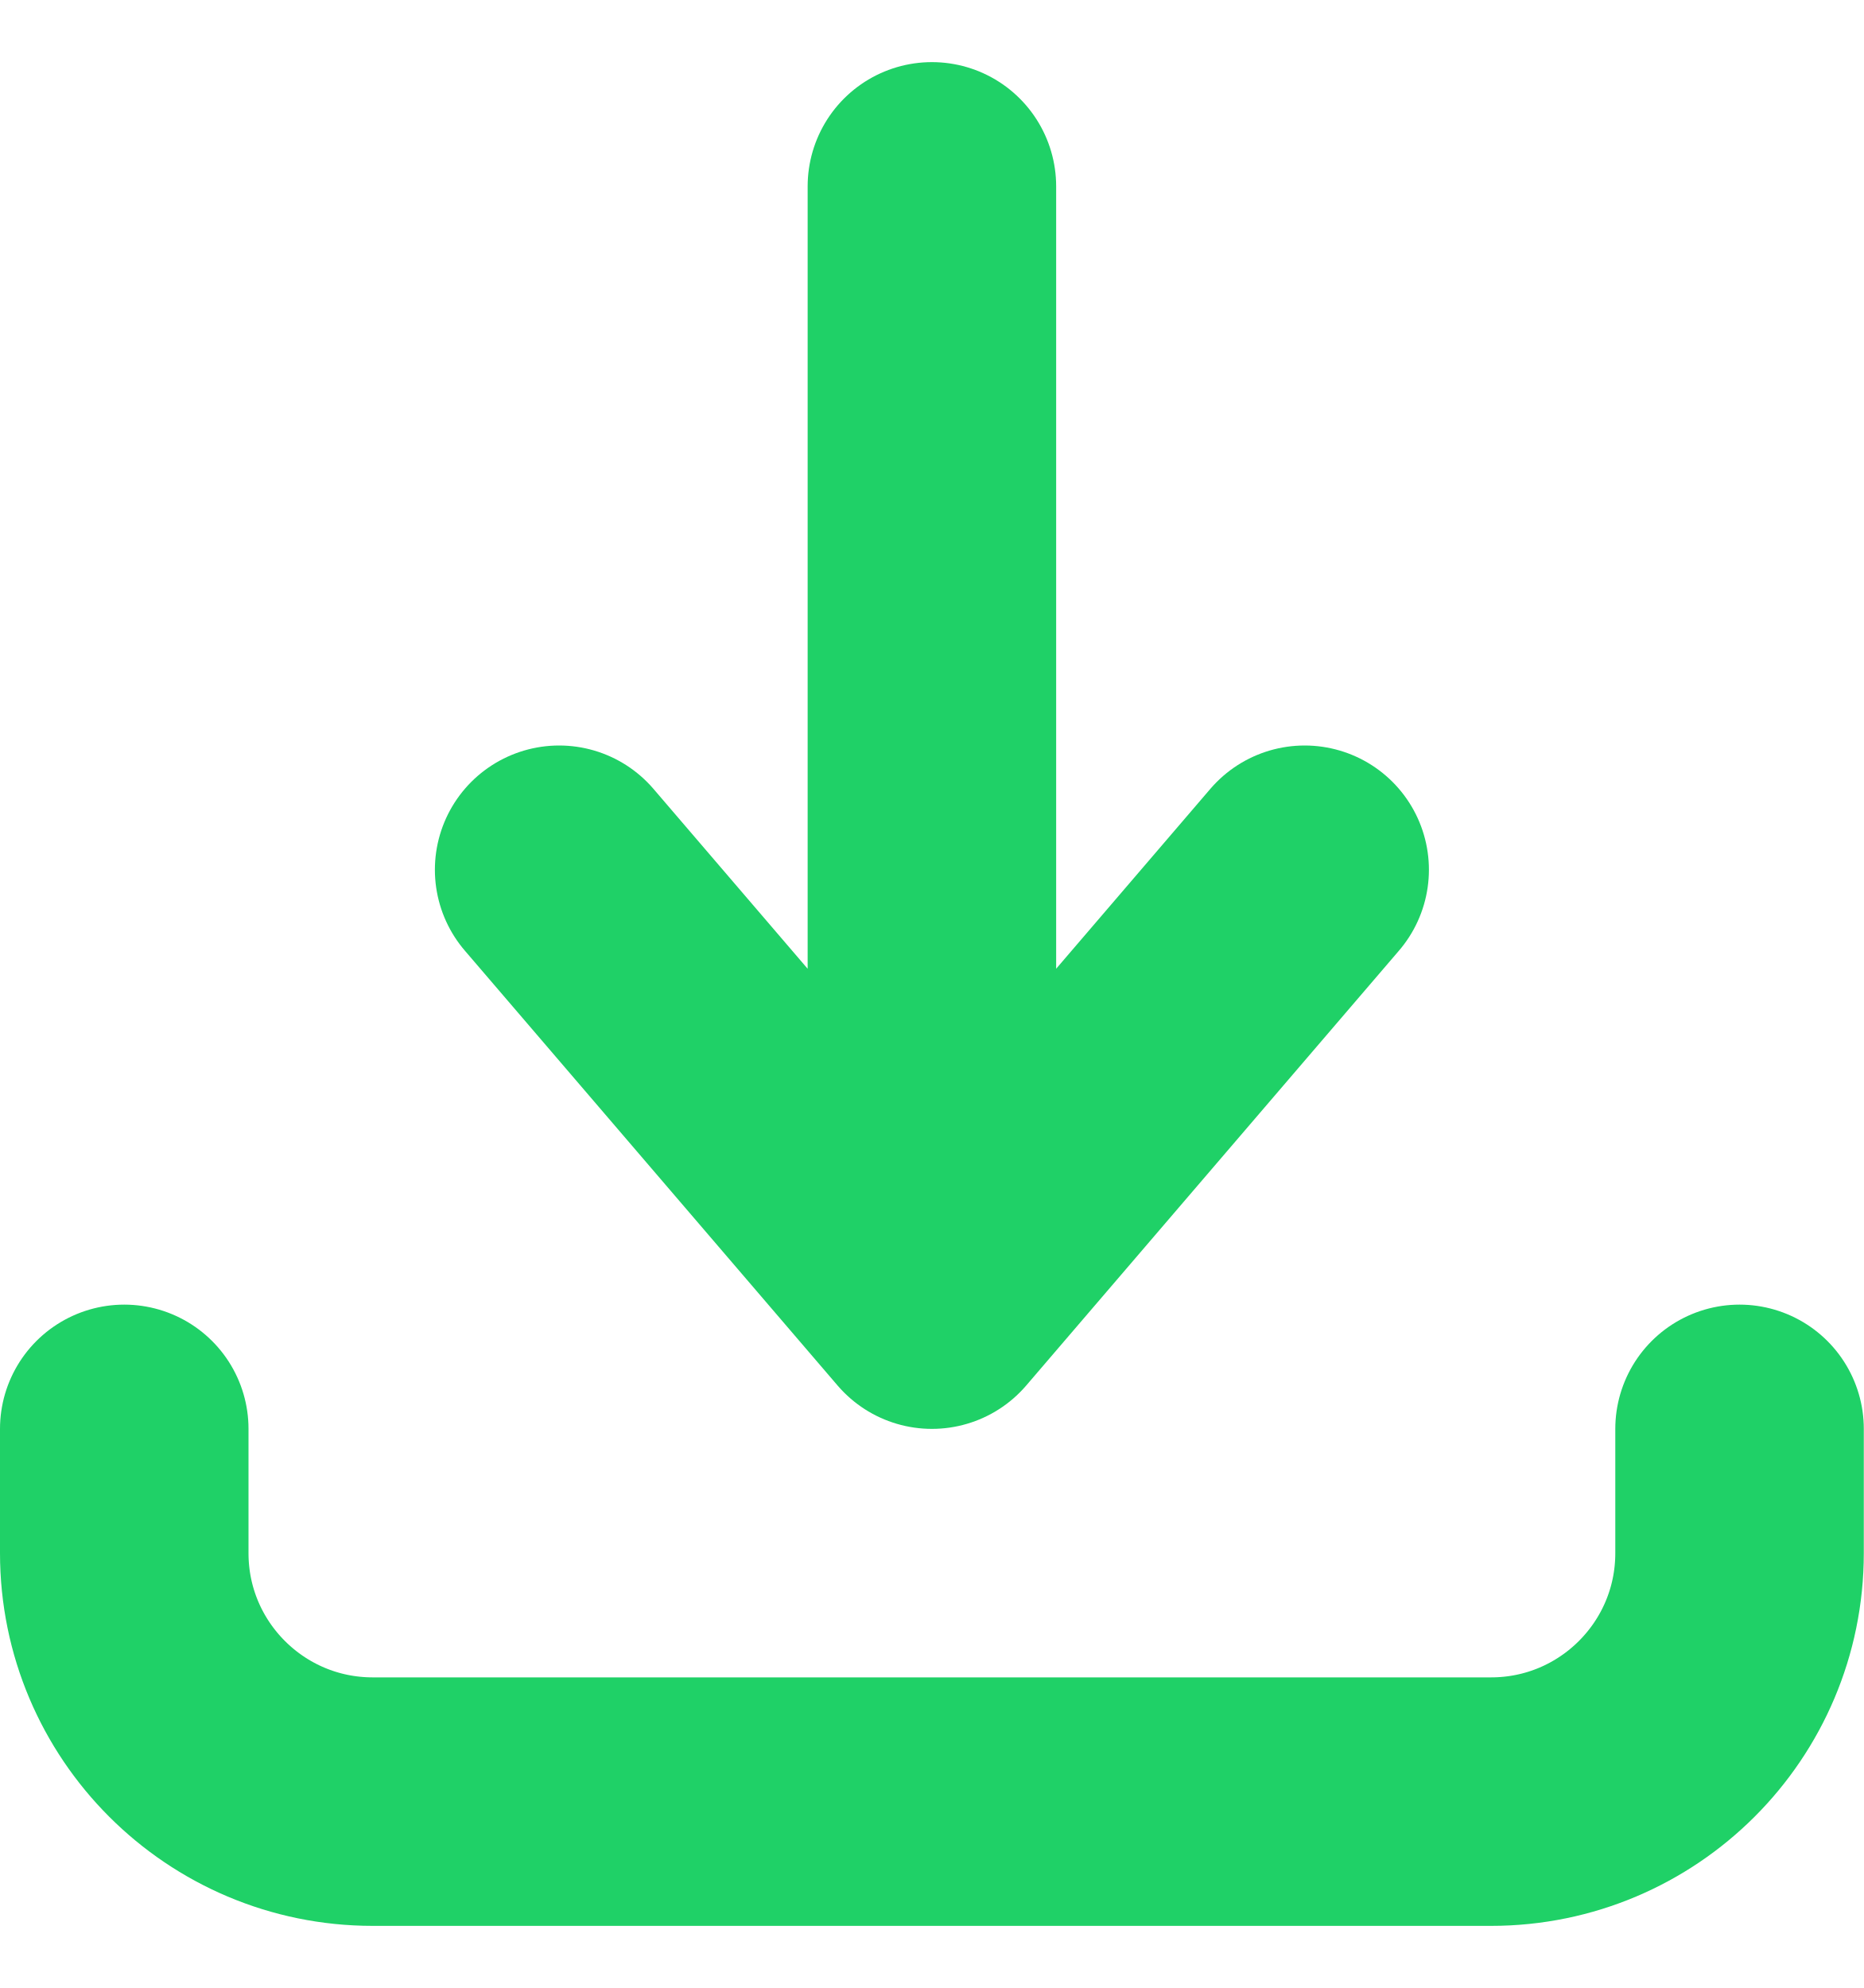
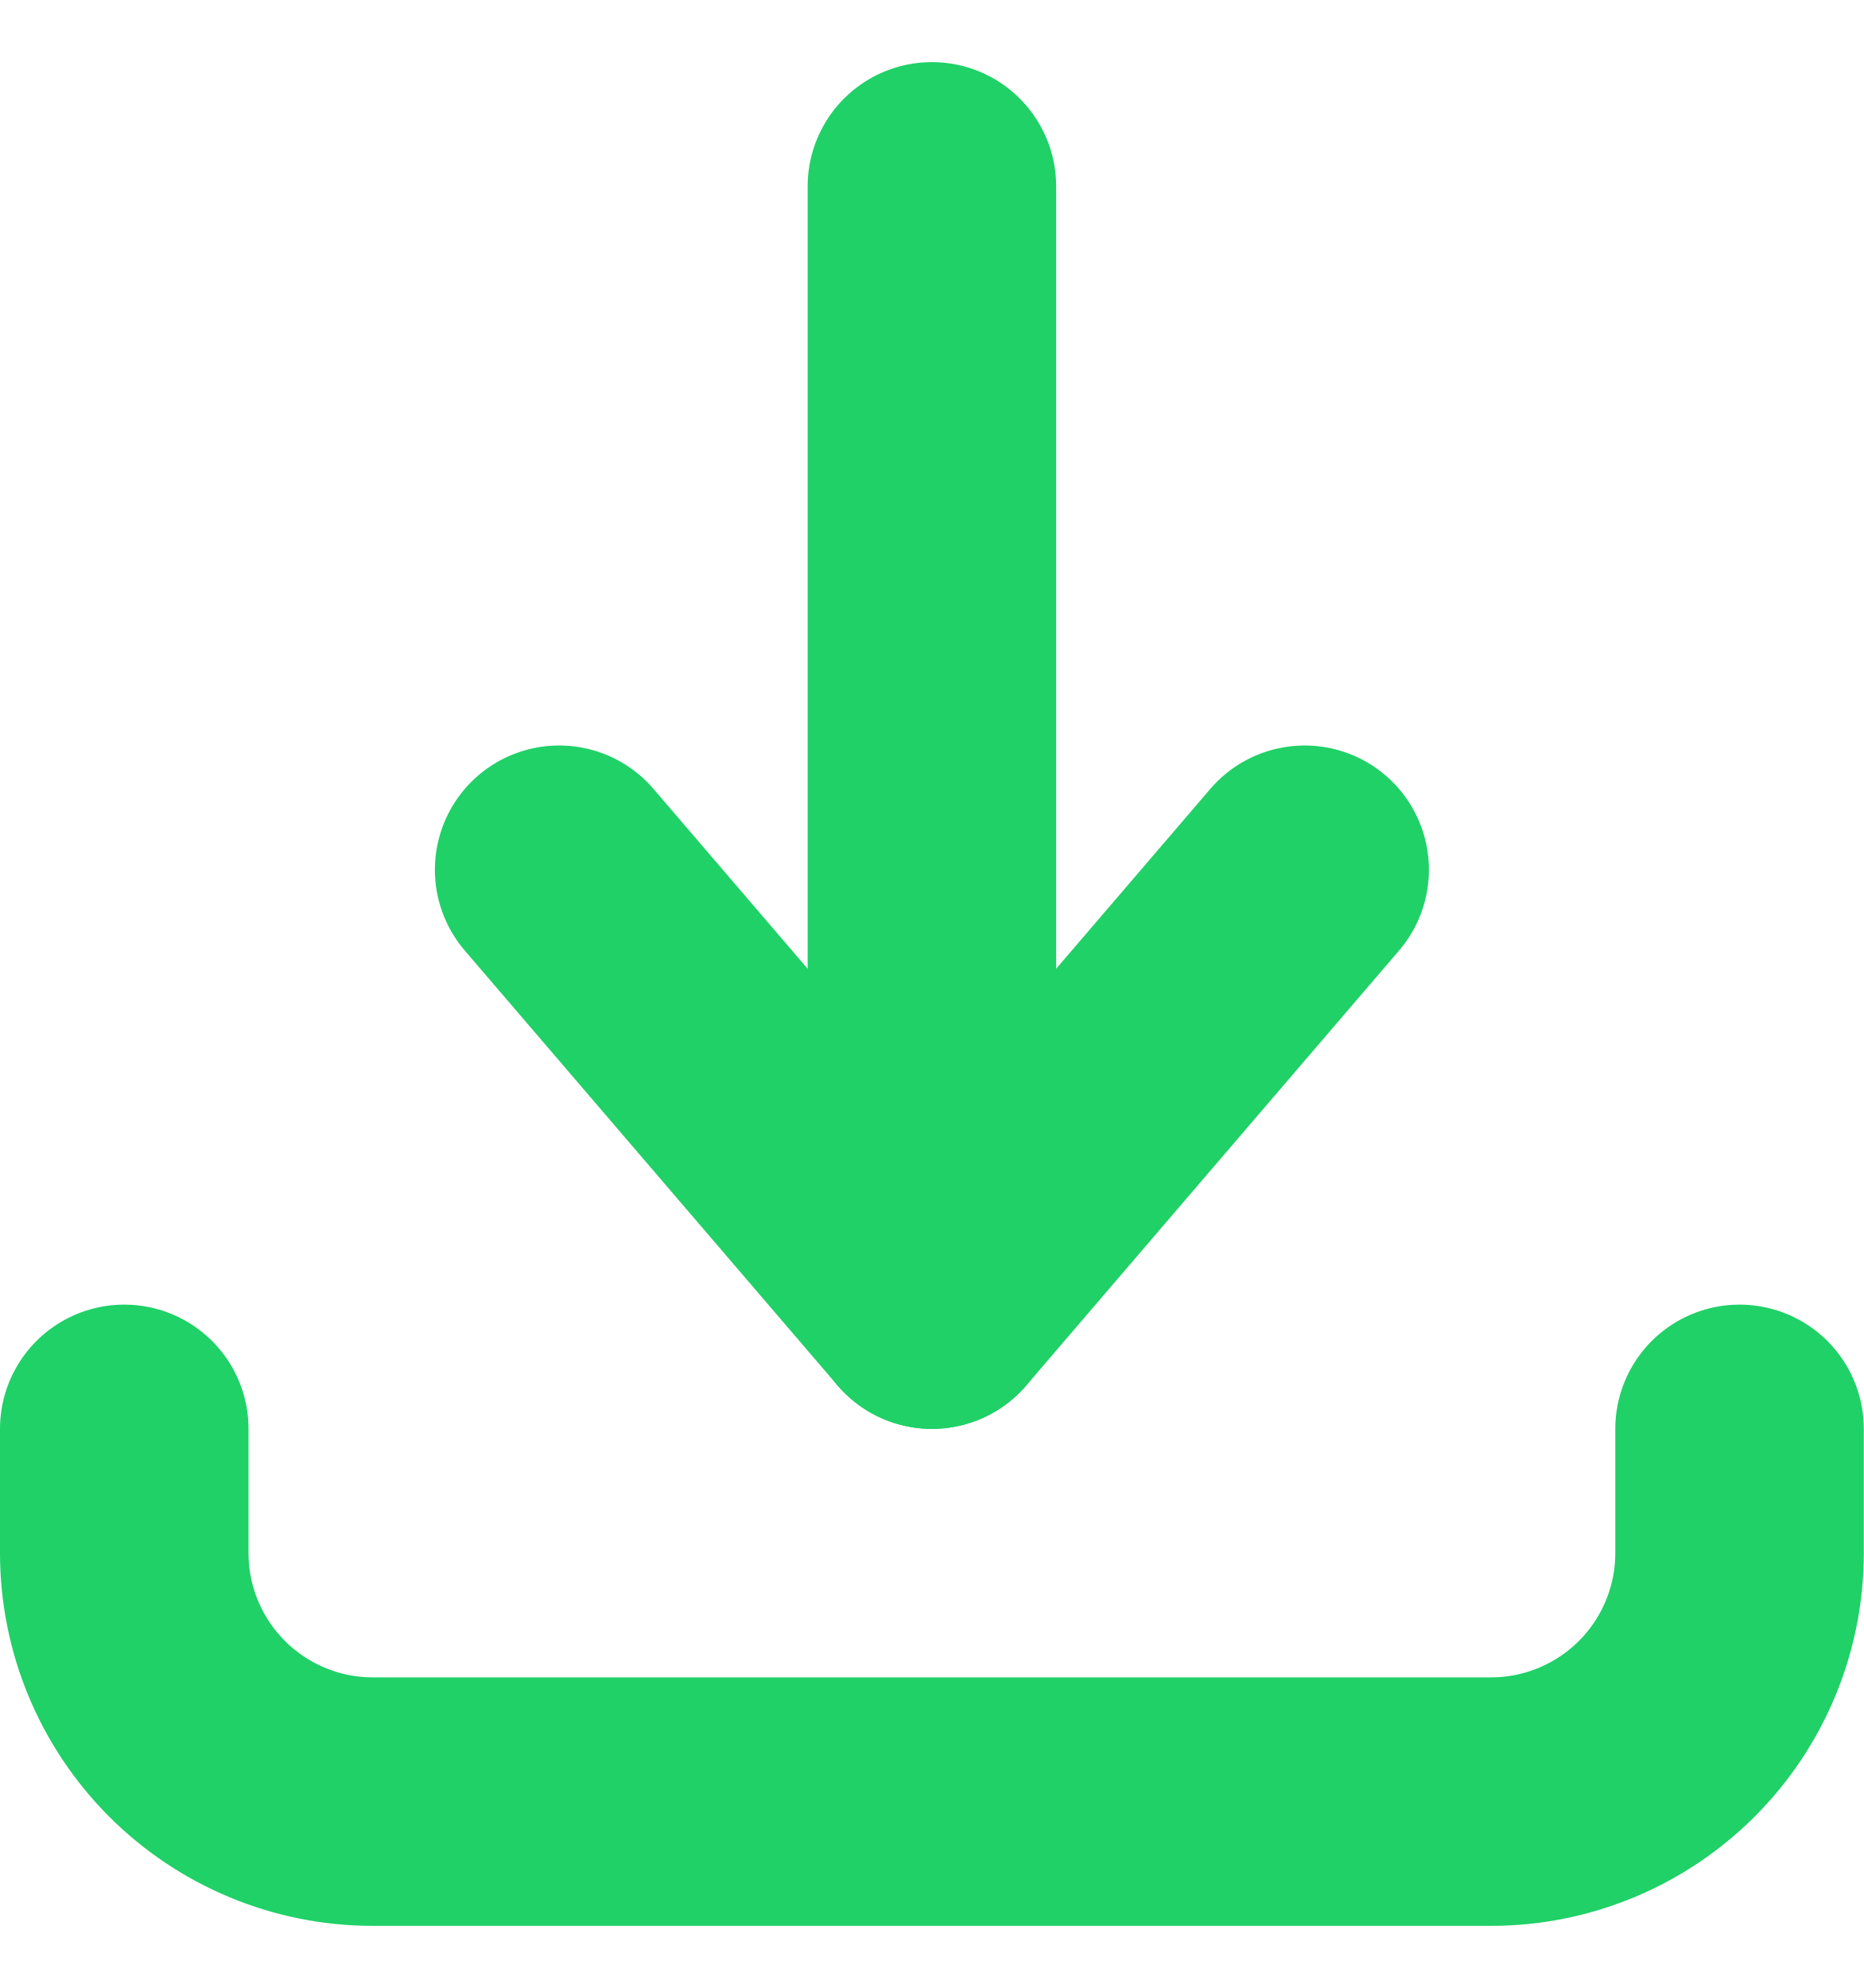
- <svg xmlns="http://www.w3.org/2000/svg" width="15" height="16" fill="none">
-   <path d="M1 11.5v1a2 2 0 002 2h9a2 2 0 002-2v-1M4.5 7l3 3.5 3-3.5m-3 3.5v-9" stroke="#1FD167" stroke-width="2" stroke-linecap="round" stroke-linejoin="round" />
+ <svg xmlns="http://www.w3.org/2000/svg" width="15" height="16" viewBox="0 0 15 16" fill="none">
+   <path d="M1 11.5V12.5C1 13.03 1.211 13.539 1.586 13.914C1.961 14.289 2.47 14.5 3 14.5H12C12.53 14.5 13.039 14.289 13.414 13.914C13.789 13.539 14 13.03 14 12.5V11.5" stroke="#1FD167" stroke-width="2" stroke-linecap="round" stroke-linejoin="round" />
+   <path d="M4.5 7L7.5 10.5L10.5 7" stroke="#1FD167" stroke-width="2" stroke-linecap="round" stroke-linejoin="round" />
+   <path d="M7.5 10.5V1.5" stroke="#1FD167" stroke-width="2" stroke-linecap="round" stroke-linejoin="round" />
</svg>
